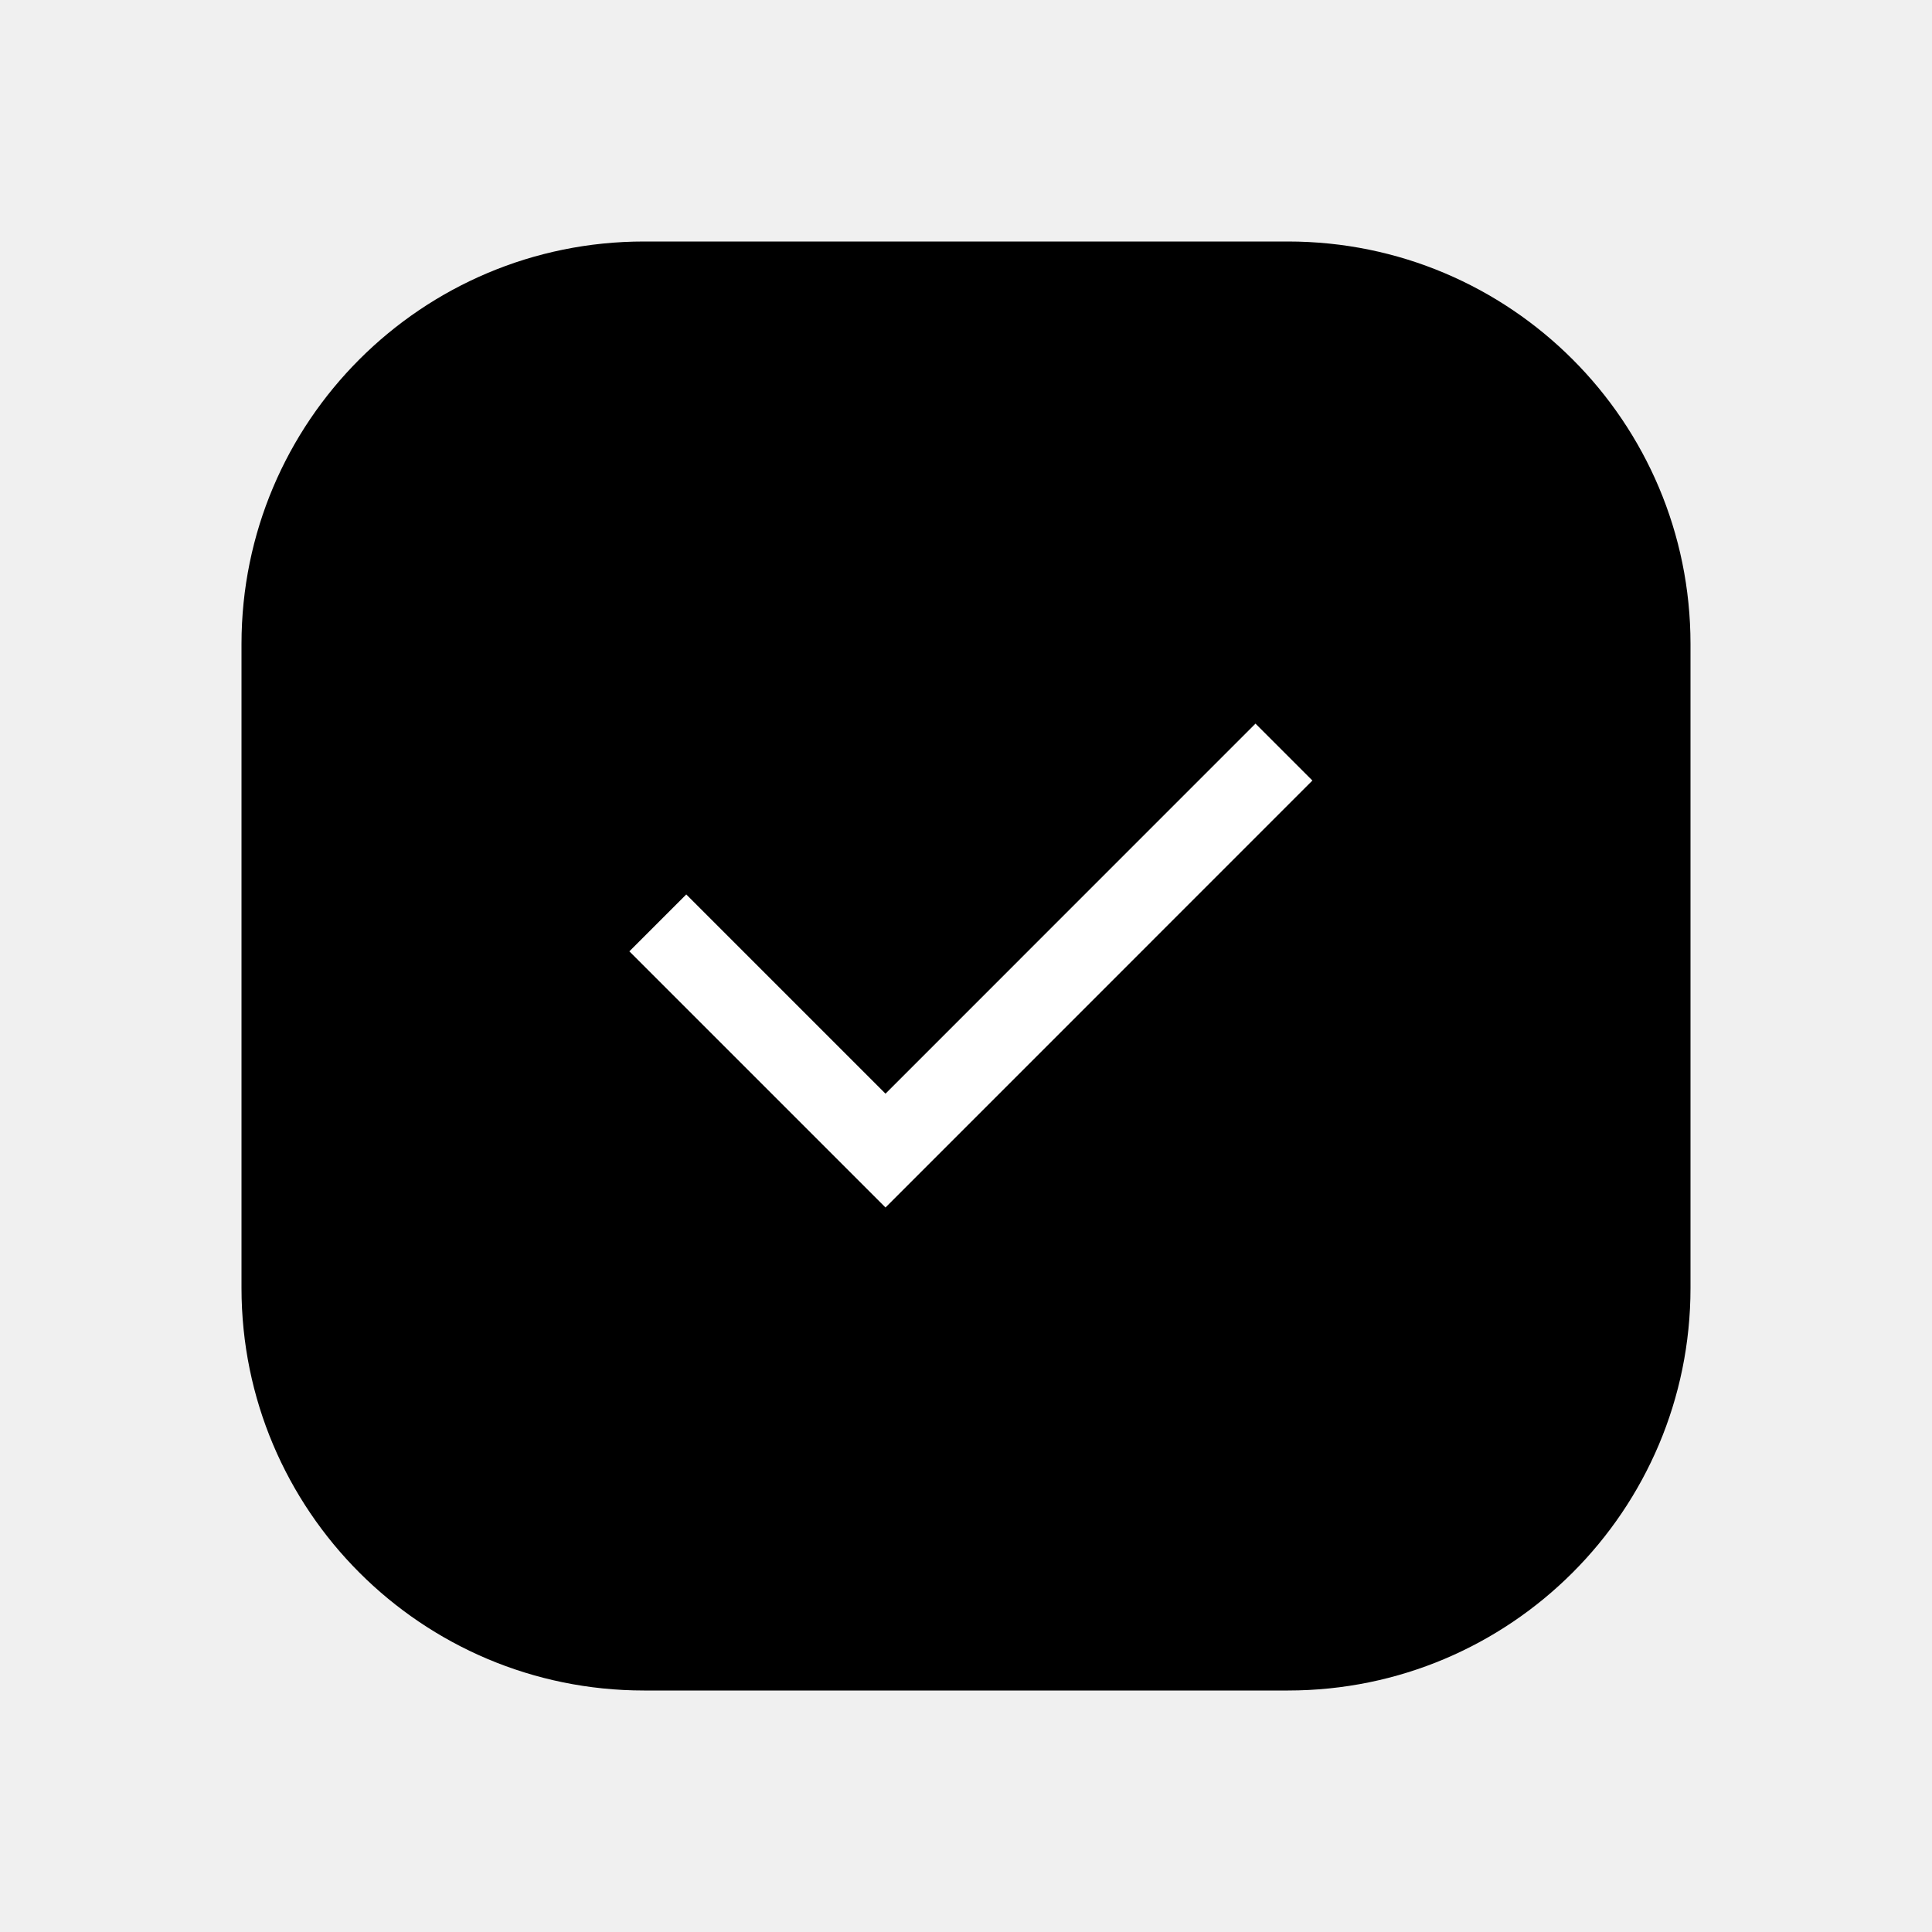
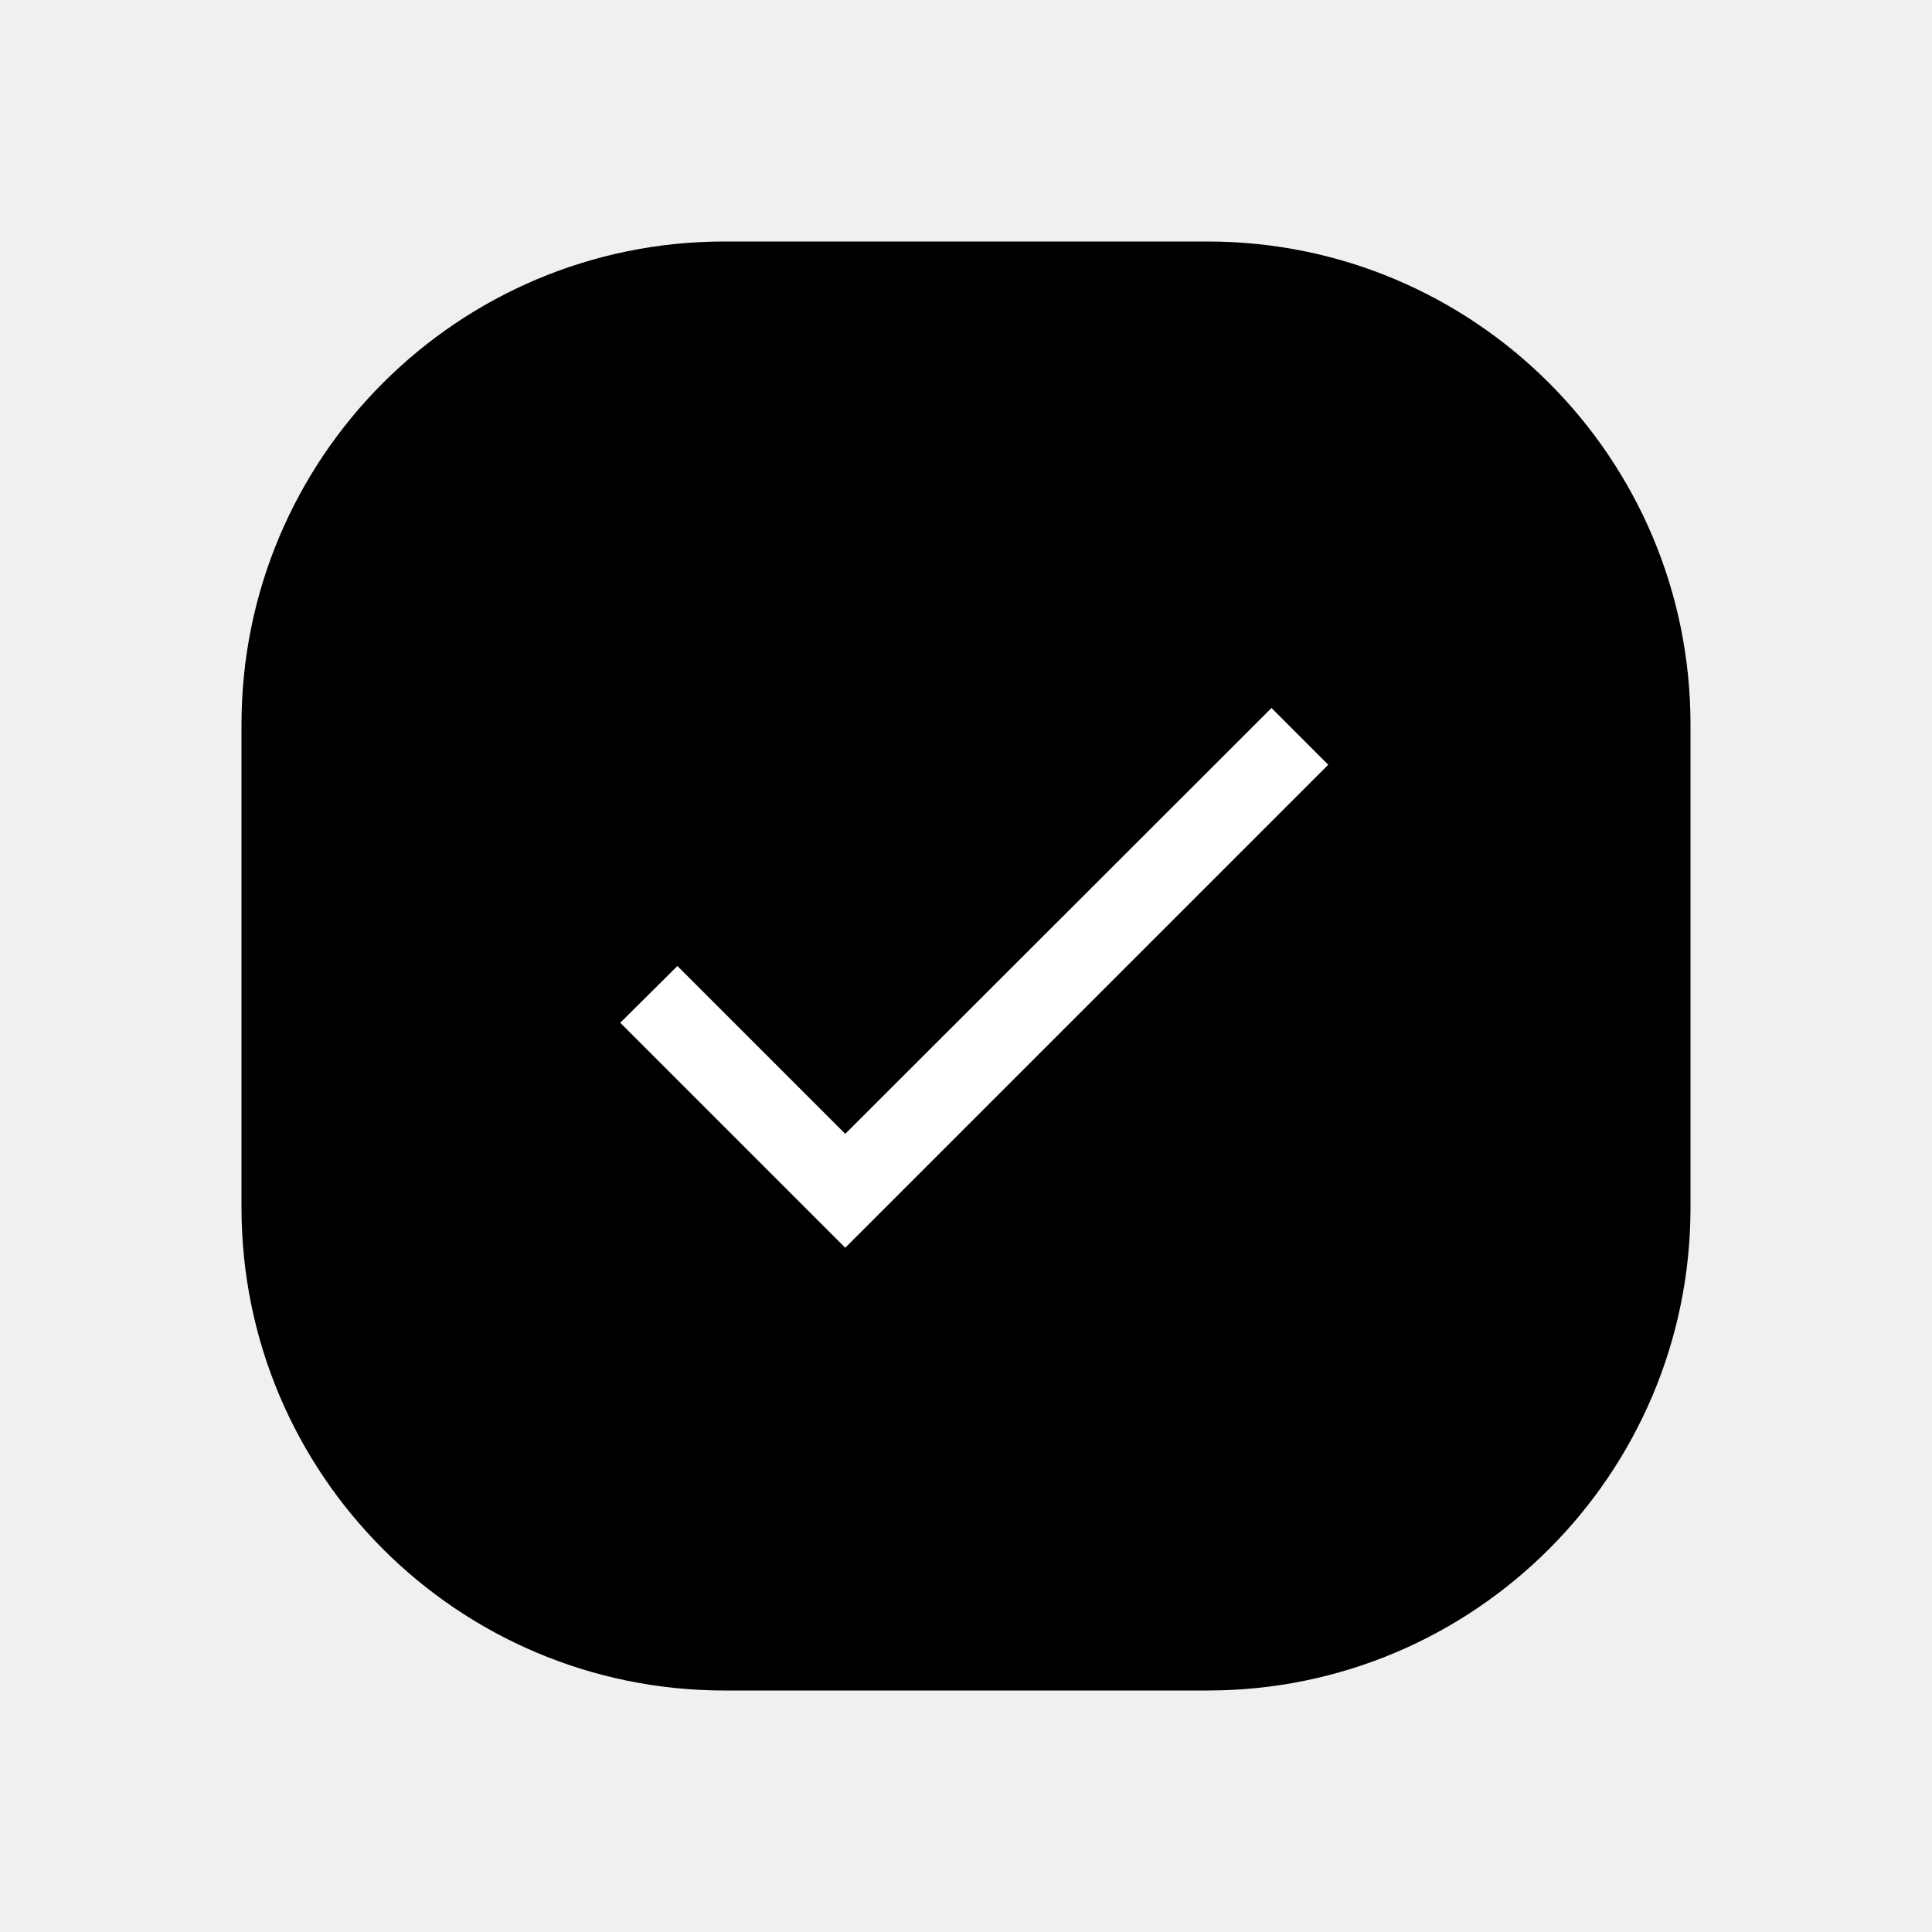
- <svg xmlns="http://www.w3.org/2000/svg" width="24" height="24" class="custom-checkbox-checked" viewBox="0 0 24 24" fill="none">
-   <path d="M3 8a5 5 0 0 1 5-5h8a5 5 0 0 1 5 5v8a5 5 0 0 1-5 5H8a5 5 0 0 1-5-5V8Z" fill="currentColor" />
-   <path d="m11 13.586 4.596-4.597.707.707L11 15l-3.182-3.182.707-.707L11 13.586Z" fill="#fff" />
+ <svg xmlns="http://www.w3.org/2000/svg" width="1em" height="1em" class="custom-checkbox-checked" viewBox="0 0 24 24" fill="none">
+   <path d="M3 9C3 5.686 5.686 3 9 3H15C18.314 3 21 5.686 21 9V15C21 18.314 18.314 21 15 21H9C5.686 21 3 18.314 3 15V9Z" fill="currentColor" />
+   <path d="M10.5 14.085L8.415 12L7.705 12.705L10.5 15.5L16.5 9.5L15.795 8.795L10.5 14.085Z" fill="white" />
</svg>
